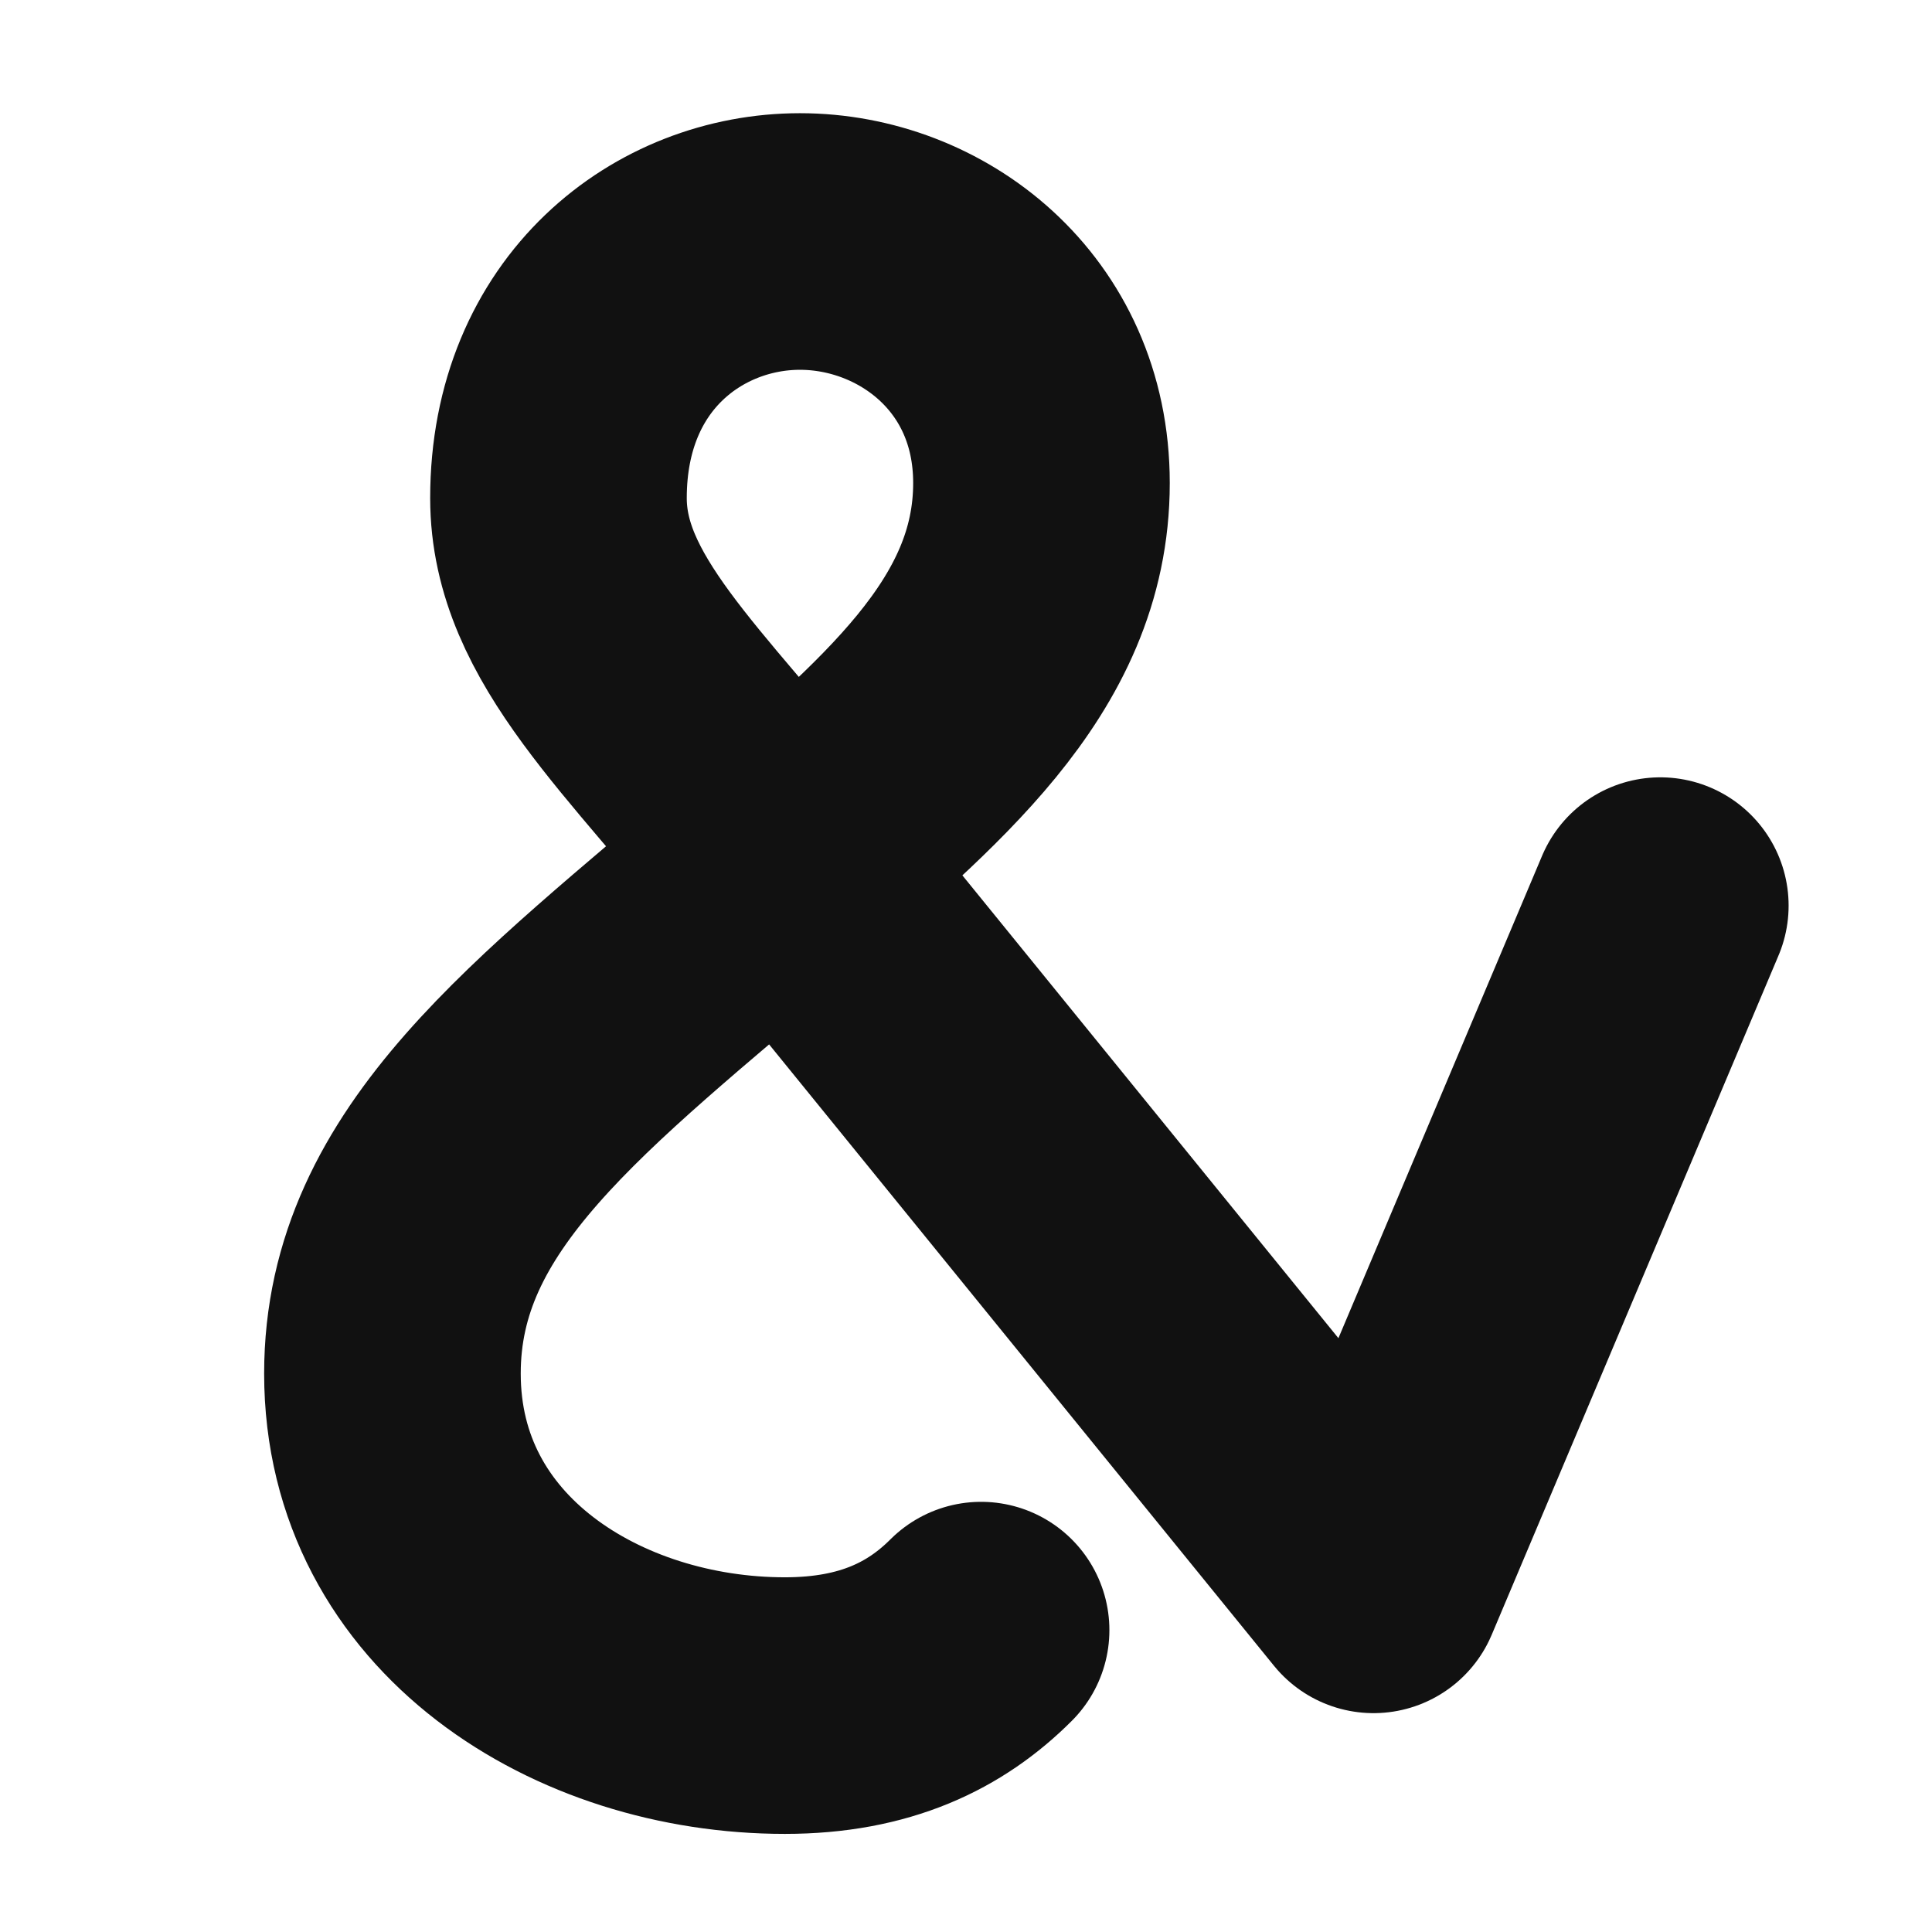
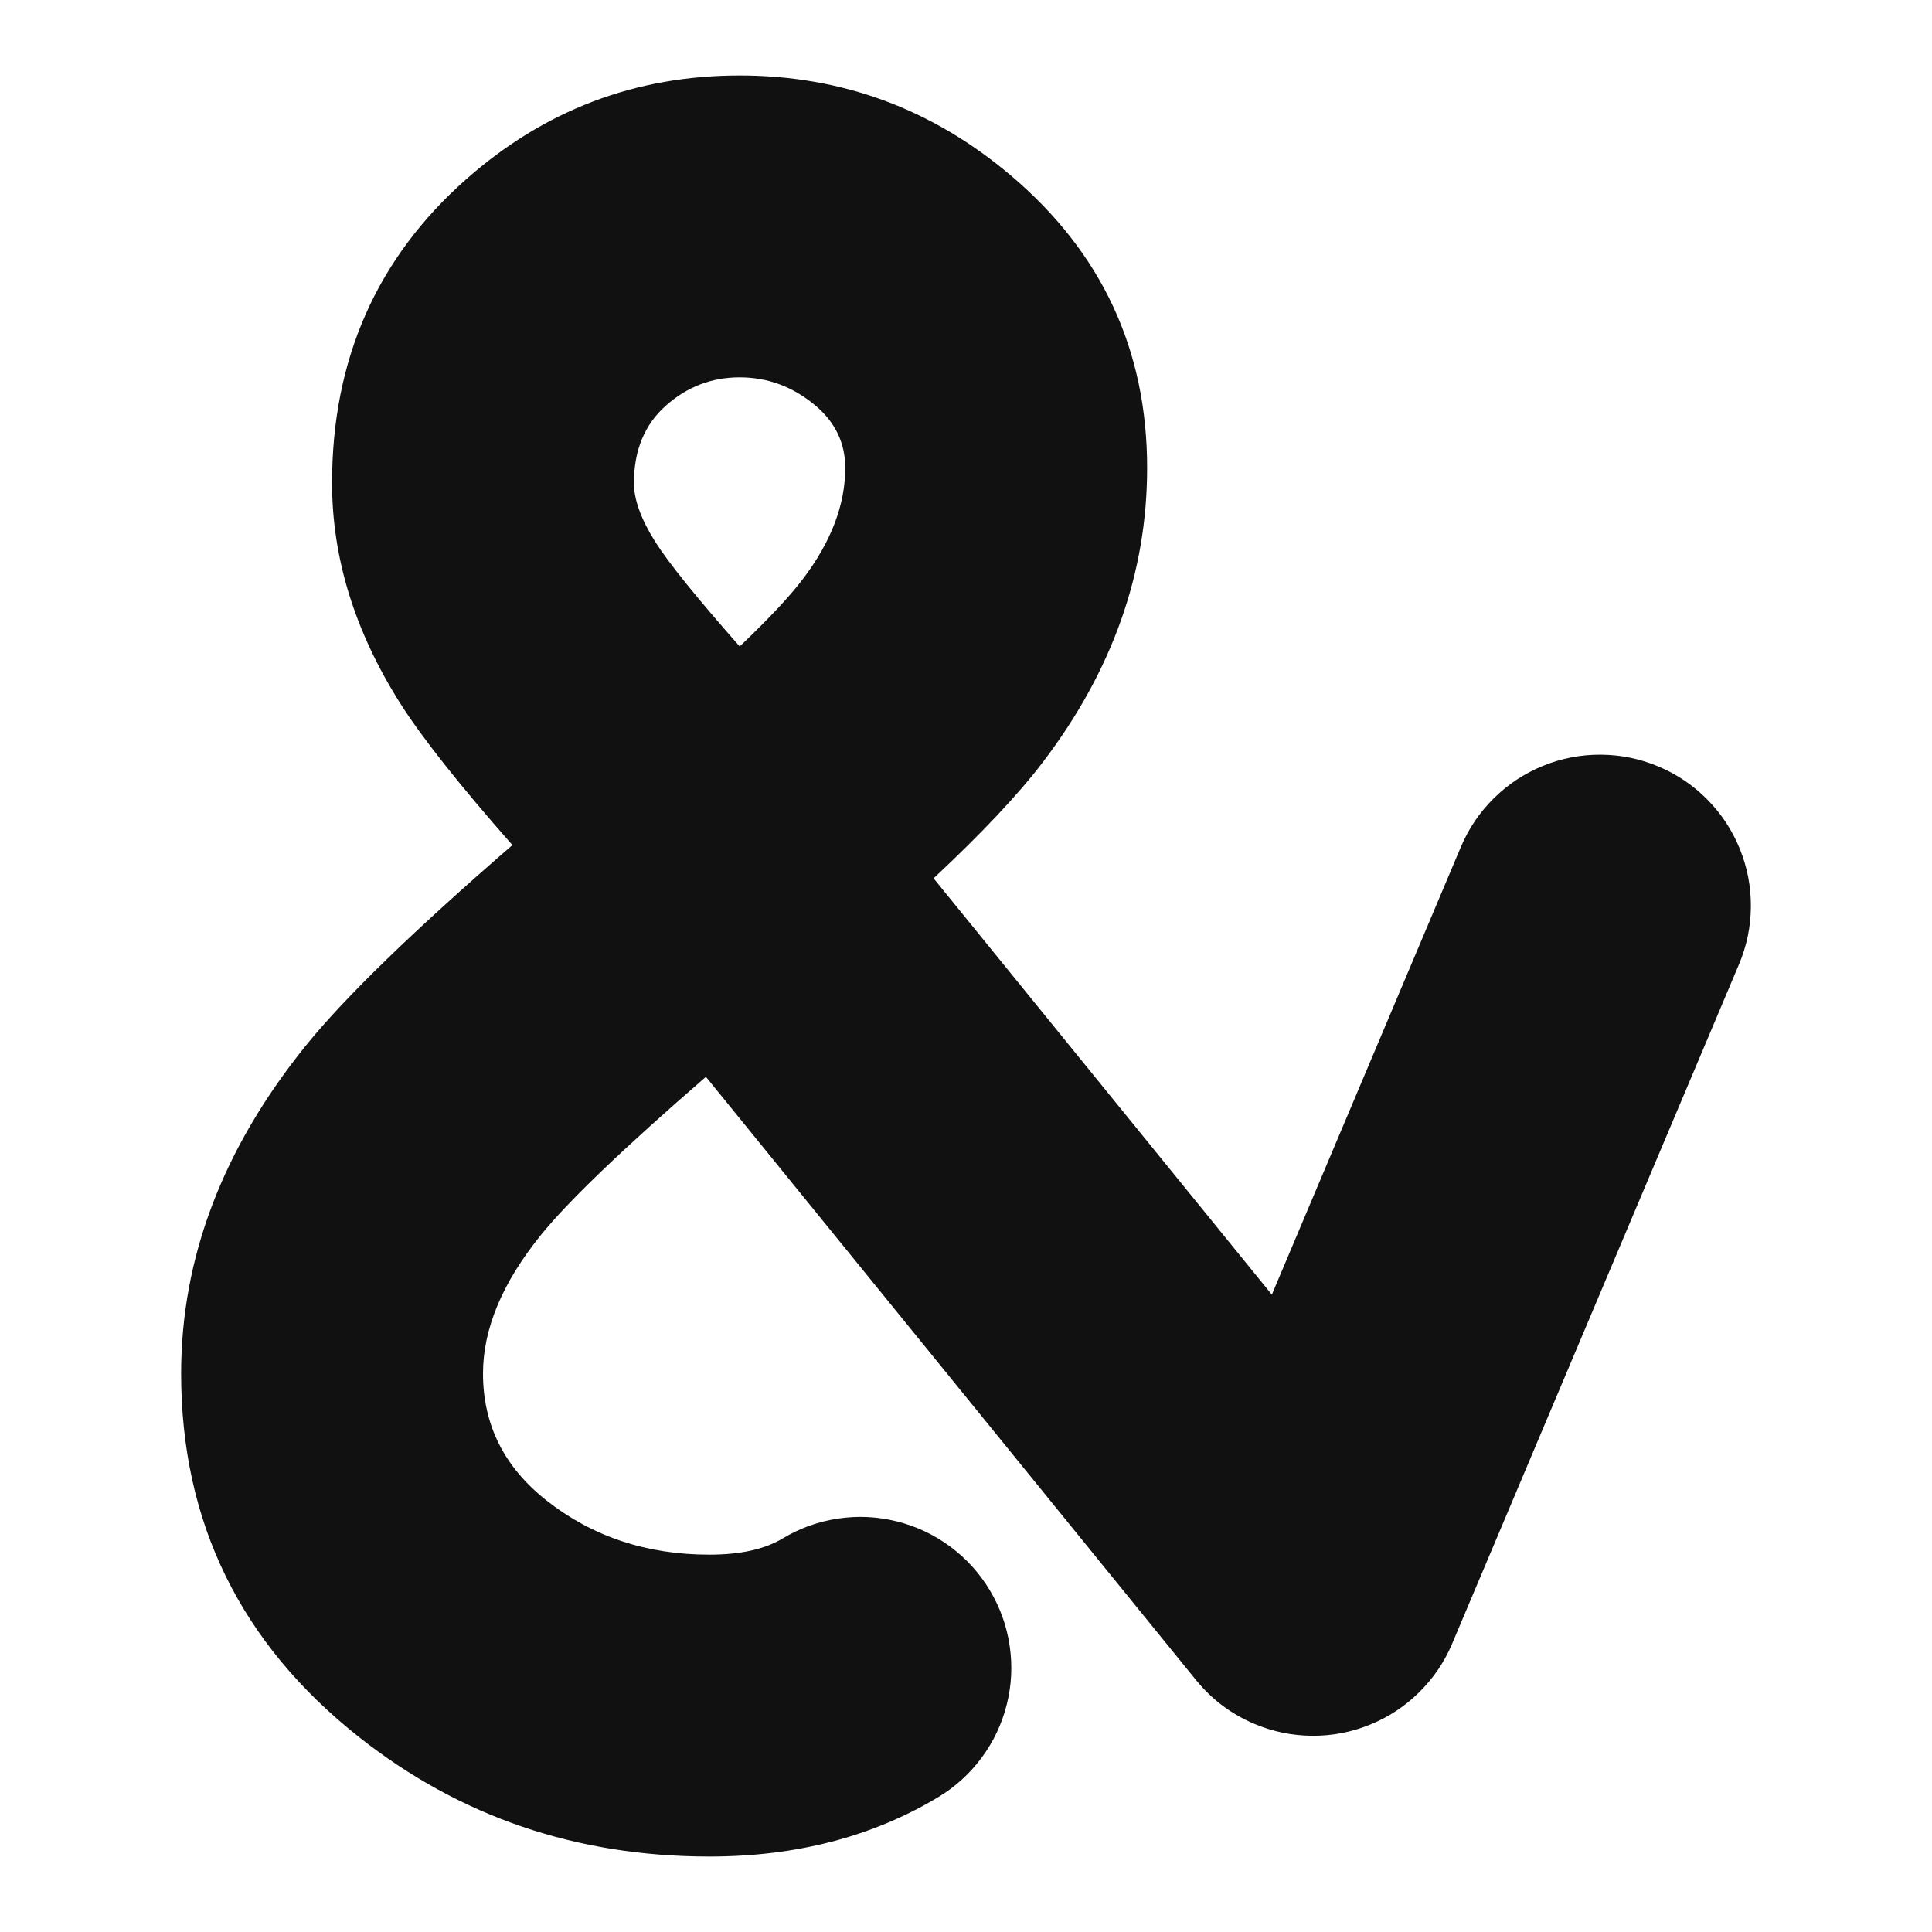
- <svg xmlns="http://www.w3.org/2000/svg" viewBox="0 0 256 256" width="256" height="256">
-   <path fill="none" stroke="#111" stroke-width="34" stroke-linecap="round" stroke-linejoin="round" d="M220 120 L182 210 L104 114 C88 94 74 82 74 66 C74 44 90 32 106 32 C122 32 138 44 138 64 C138 86 120 100 102 116 C74 140 52 156 52 182 C52 210 78 226 104 226 C116 226 124 222 130 216" />
+ <svg xmlns="http://www.w3.org/2000/svg" viewBox="0 0 256 256" width="256" height="256" role="img" aria-labelledby="t">
+   <defs />
+   <path id="symbol" fill="#111" d="M230.425,127.779 L192.425,217.779 Q190.878,221.444 188.045,224.238 Q185.213,227.032 181.528,228.529 Q177.842,230.027 173.864,229.999 Q169.886,229.972 166.221,228.425 Q161.624,226.484 158.478,222.612 L93.537,142.685 Q77.119,156.905 71.653,163.669 Q64,173.139 64,182 Q64,192.176 72.393,198.802 Q81.51,206 94,206 Q100.127,206 103.71,203.85 Q107.121,201.803 111.056,201.218 Q114.991,200.632 118.851,201.597 Q122.71,202.562 125.907,204.93 Q129.103,207.299 131.15,210.71 Q133.197,214.121 133.782,218.056 Q134.368,221.991 133.403,225.851 Q132.438,229.71 130.07,232.907 Q127.701,236.103 124.29,238.15 Q111.206,246 94,246 Q67.623,246 47.607,230.198 Q24,211.56 24,182 Q24,158.996 40.542,138.527 Q48.244,128.997 67.897,111.98 Q57.245,99.878 52.987,93.121 Q44,78.864 44,64 Q44,39.471 61.749,23.77 Q77.315,10 98,10 Q118.281,10 133.919,23.232 Q152,38.532 152,62 Q152,82.841 138.177,101.001 Q133.326,107.375 123.706,116.384 L168.526,171.547 L193.575,112.221 Q195.122,108.556 197.955,105.762 Q200.787,102.968 204.472,101.471 Q208.158,99.973 212.136,100 Q216.114,100.028 219.779,101.575 Q223.444,103.122 226.238,105.955 Q229.032,108.787 230.529,112.472 Q232.027,116.158 231.999,120.136 Q231.972,124.114 230.425,127.779 Z M98.015,85.658 Q103.737,80.206 106.348,76.775 Q112,69.349 112,62 Q112,57.084 108.081,53.768 Q103.628,50 98,50 Q92.468,50 88.251,53.73 Q84,57.491 84,64 Q84,67.309 86.826,71.793 Q89.429,75.923 98.015,85.658 Z" />
</svg>
